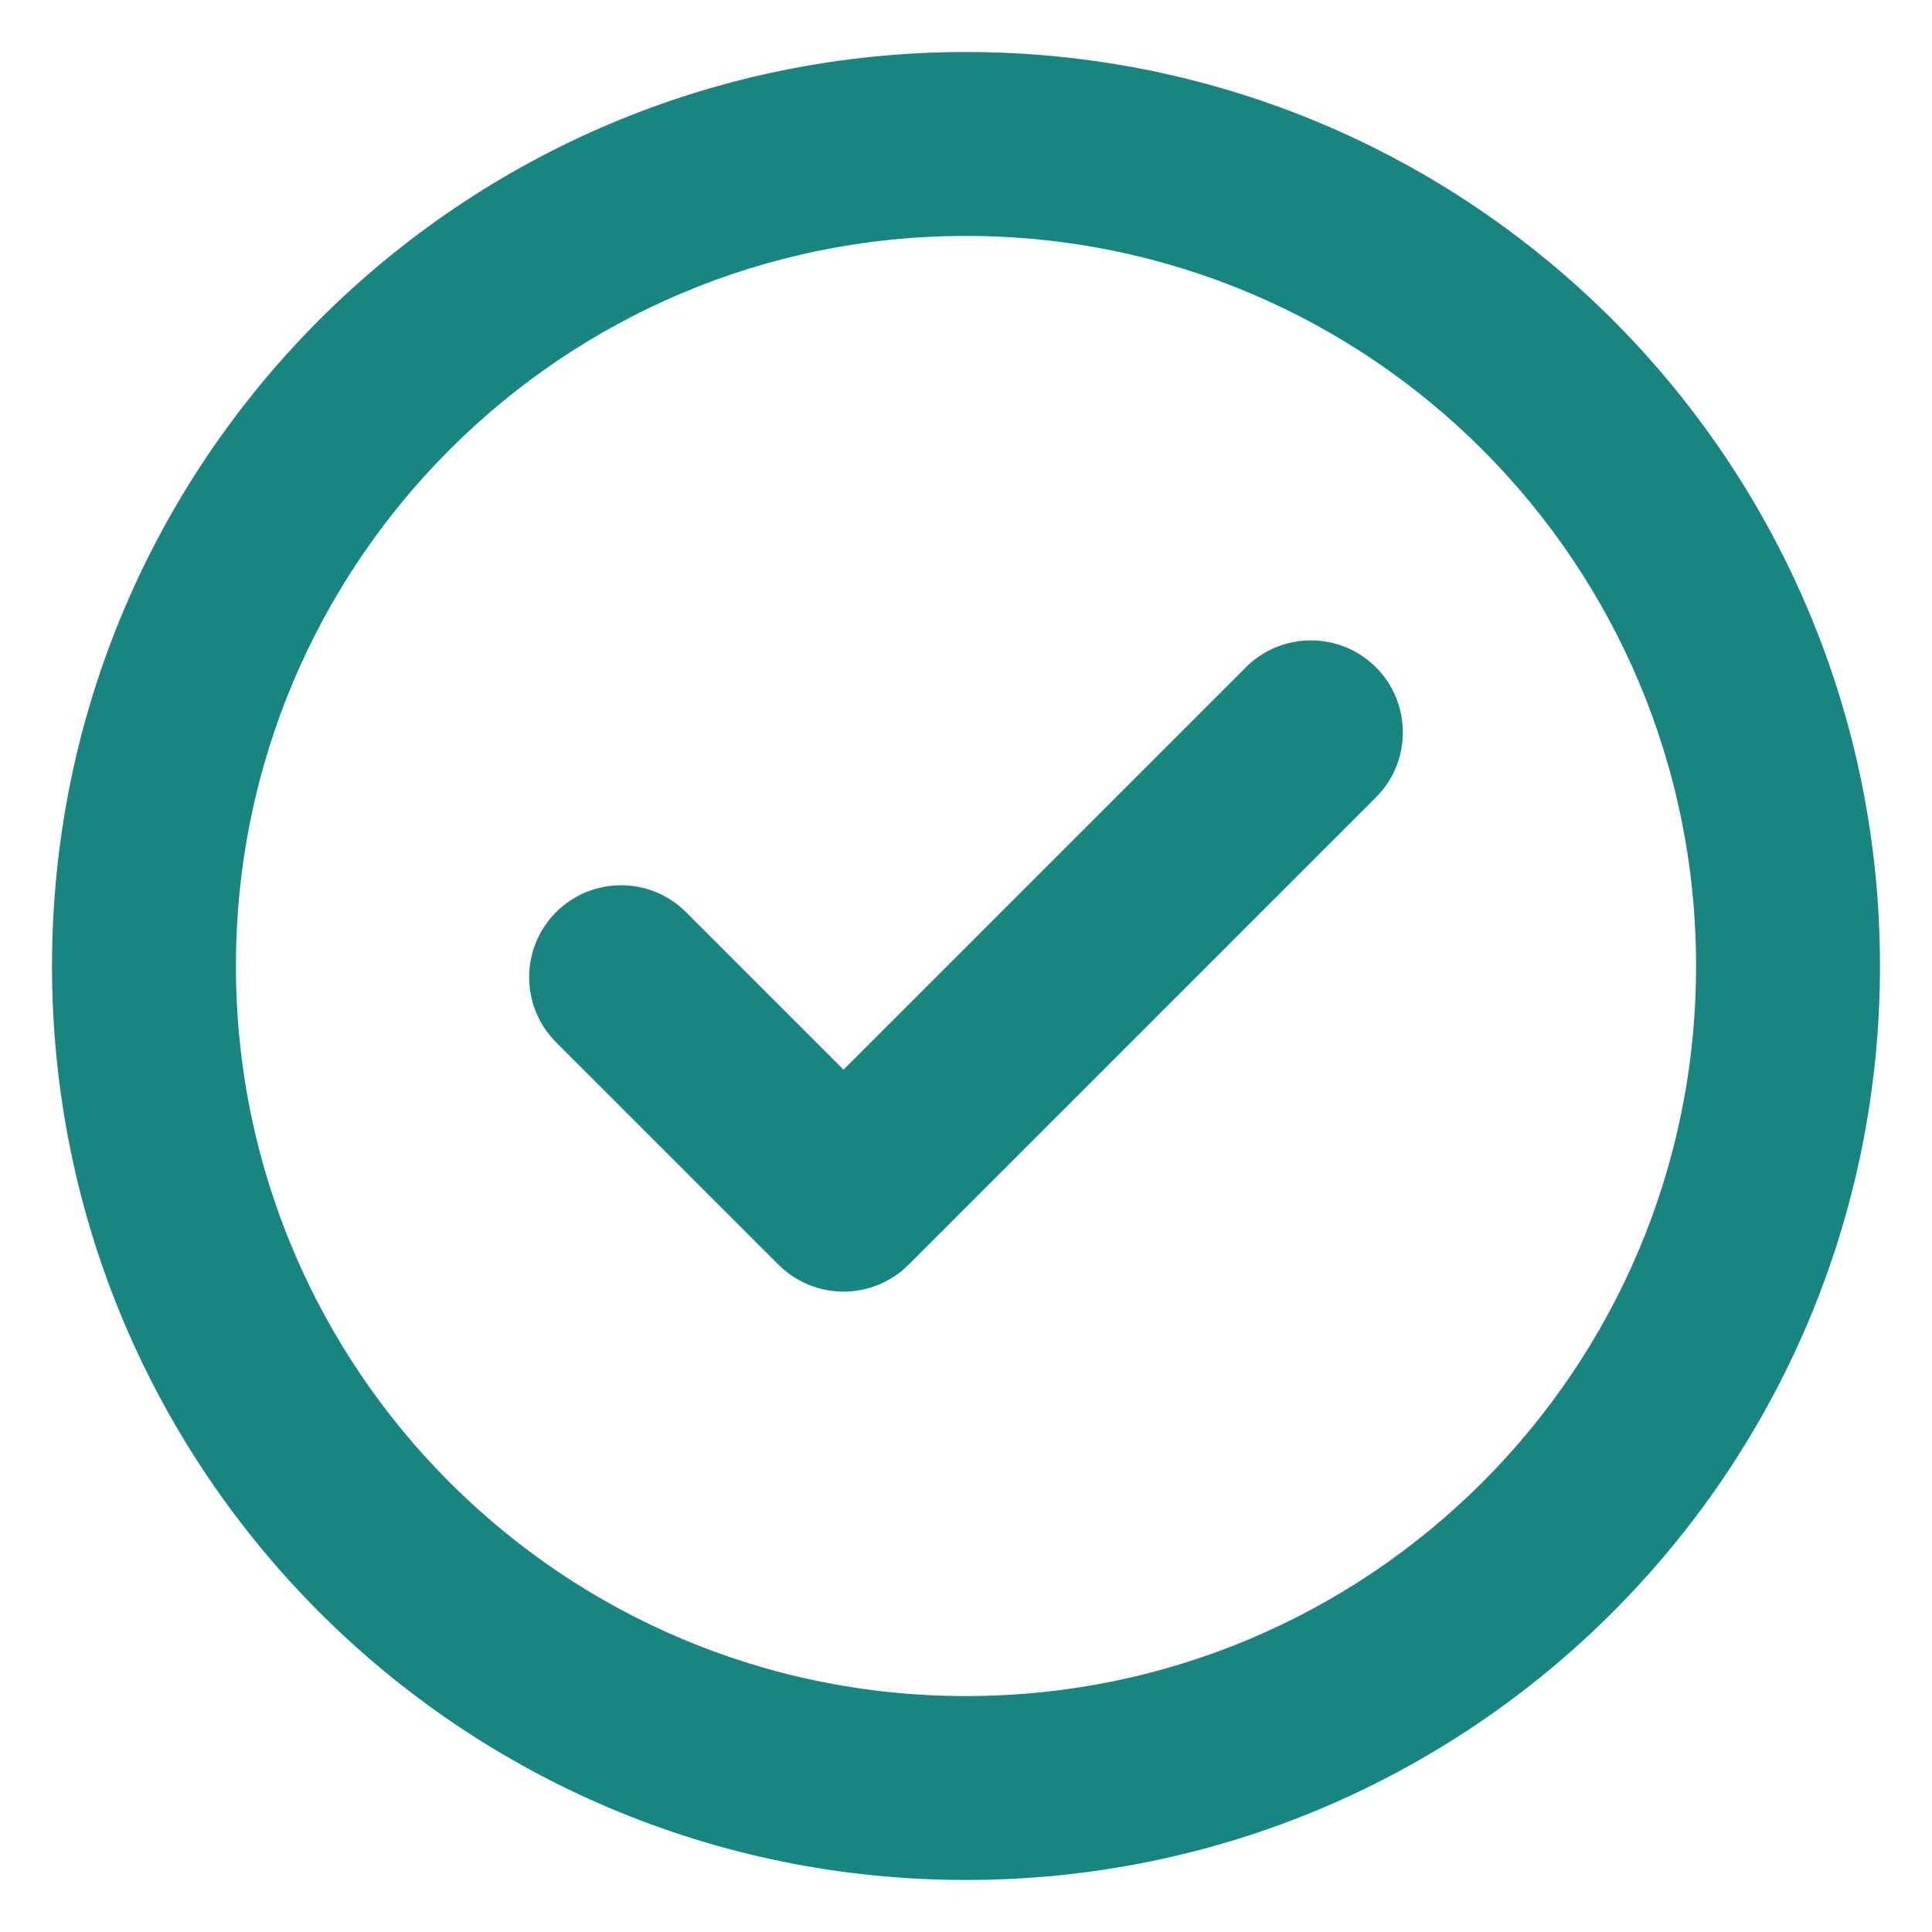
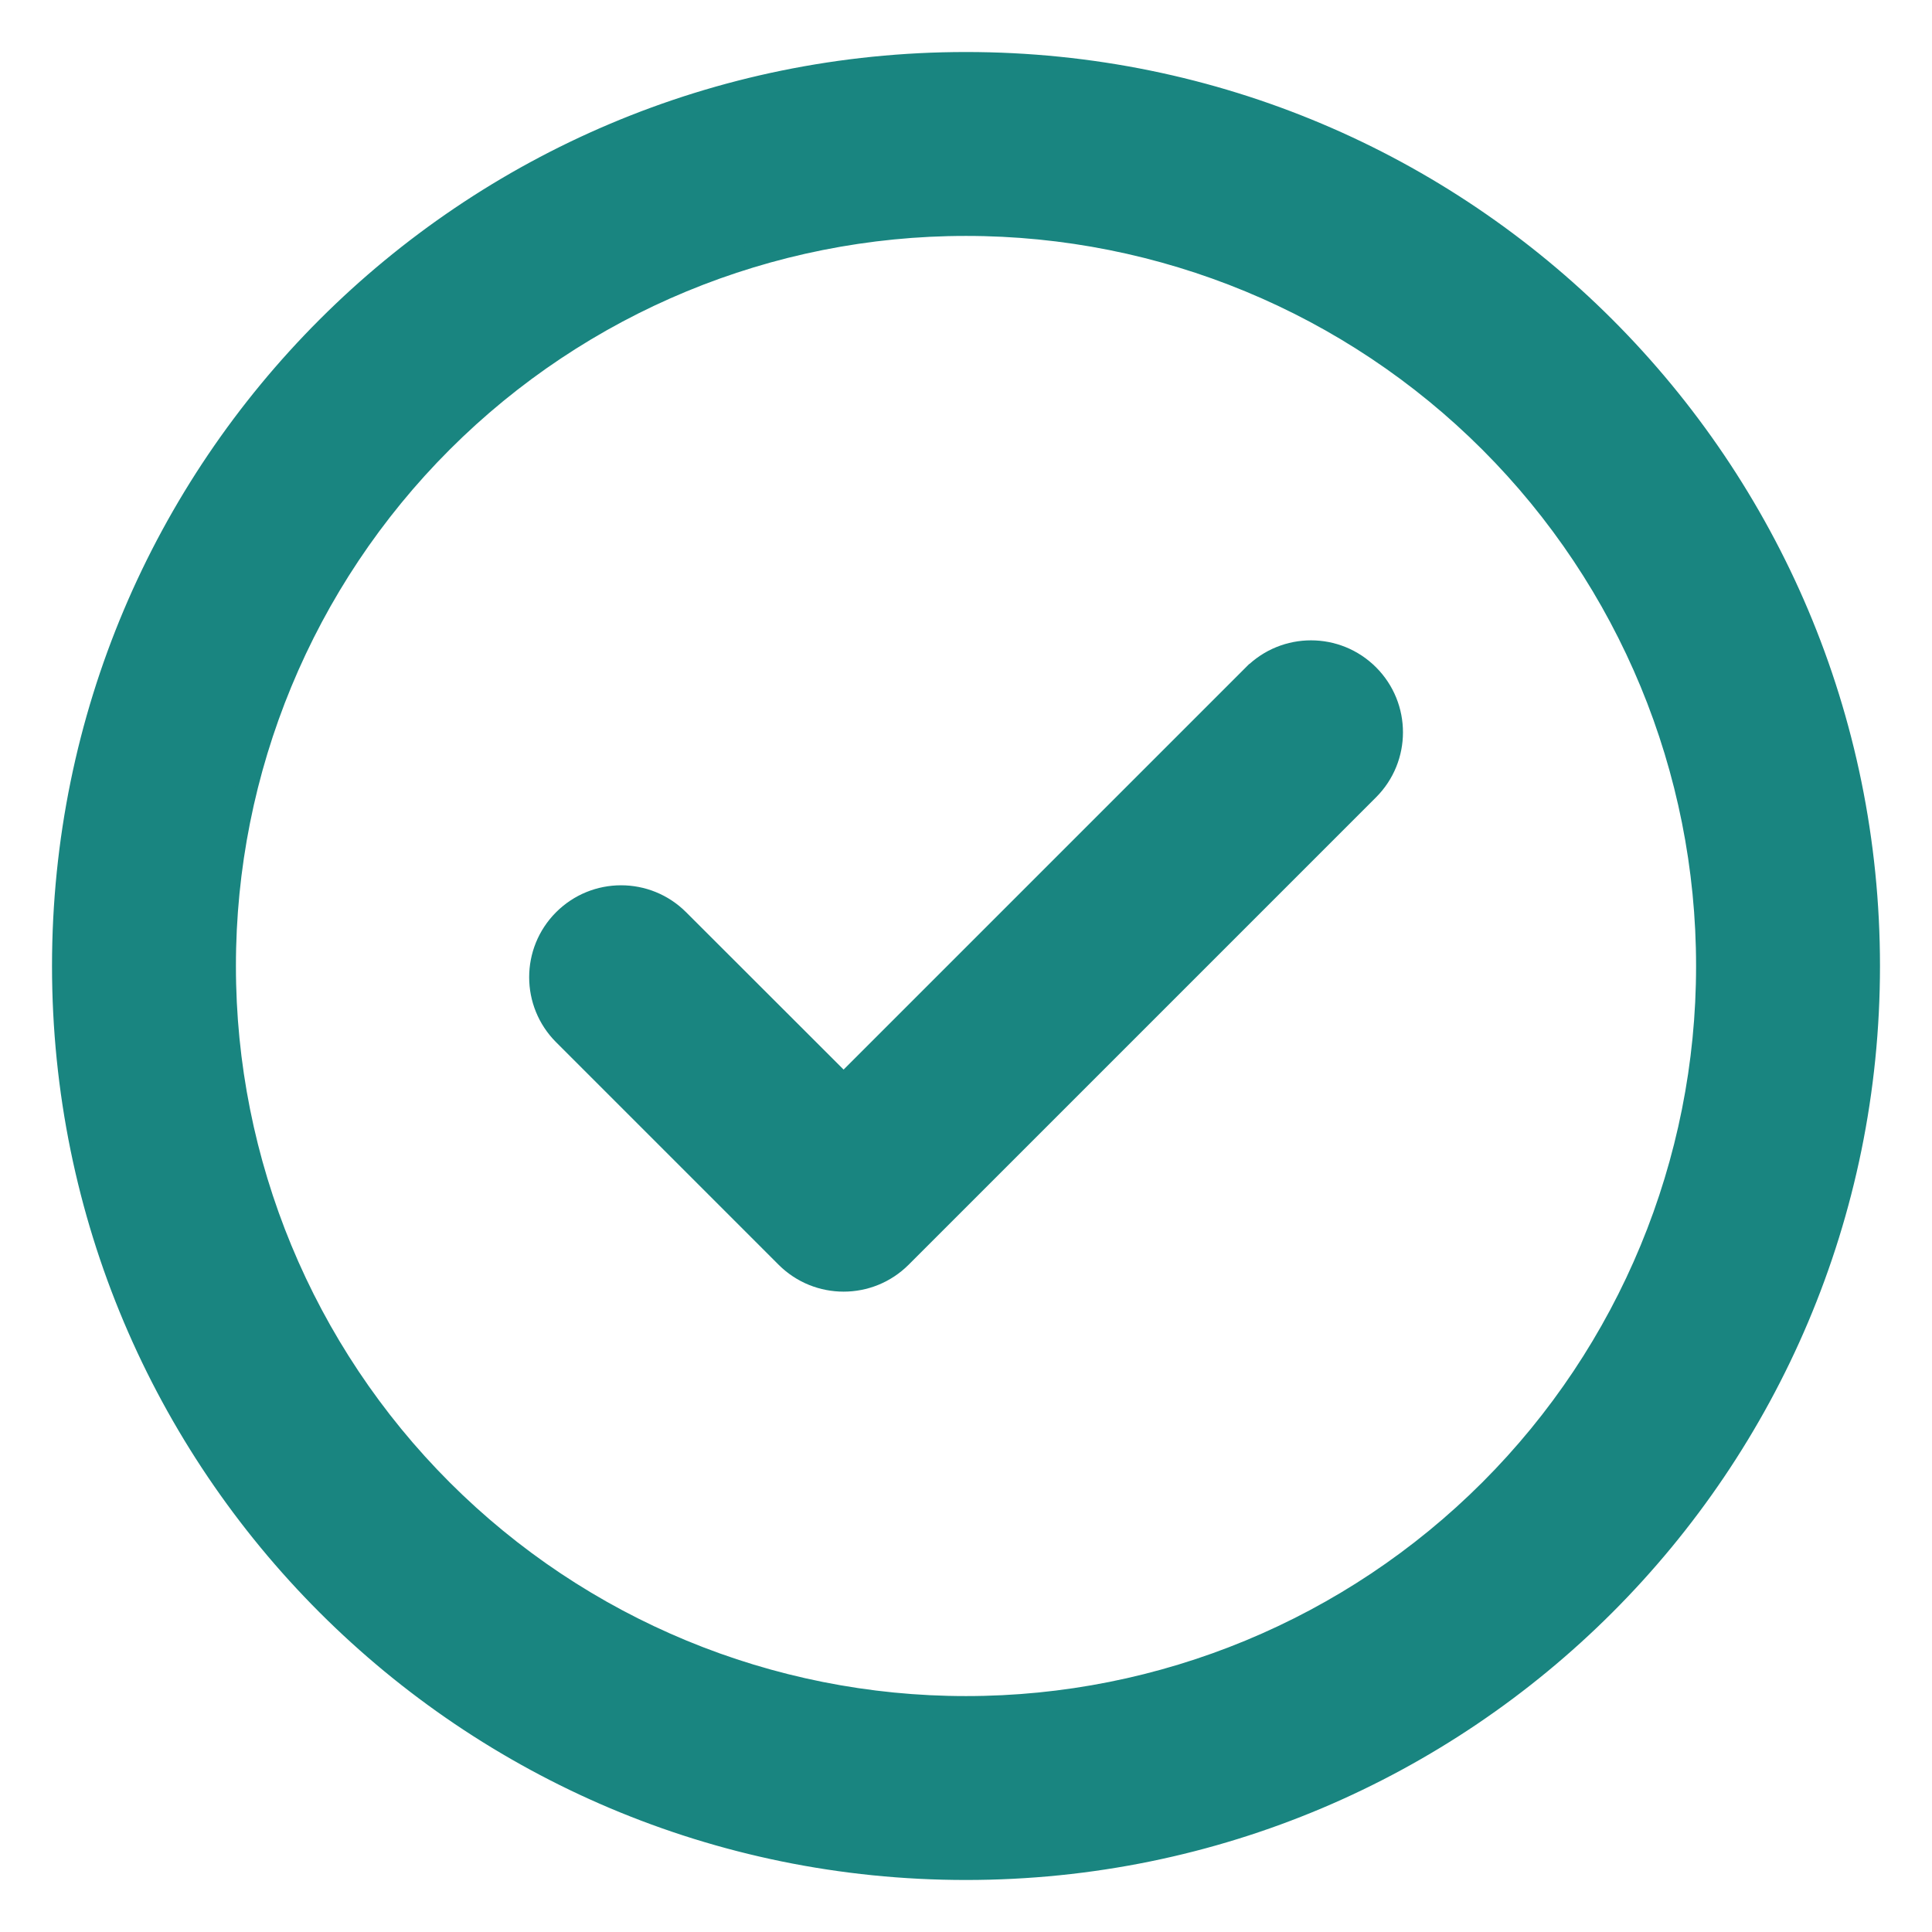
- <svg xmlns="http://www.w3.org/2000/svg" width="26" height="26" viewBox="0 0 26 26" fill="none">
-   <path d="M16.873 9.086L11.352 14.607L9.127 12.382C9.127 12.382 9.127 12.382 9.127 12.382C8.703 11.957 8.014 11.957 7.589 12.382C7.165 12.806 7.165 13.495 7.589 13.92C7.589 13.92 7.589 13.92 7.589 13.92L10.583 16.914L10.583 16.914C11.008 17.338 11.697 17.338 12.121 16.914L12.121 16.914L18.411 10.624C18.411 10.624 18.411 10.624 18.411 10.624C18.835 10.2 18.835 9.511 18.411 9.086C17.986 8.662 17.297 8.662 16.873 9.086L16.873 9.086ZM13 25.15C19.715 25.15 25.15 19.716 25.15 13C25.15 6.285 19.716 0.85 13 0.85C6.285 0.85 0.85 6.284 0.85 13C0.85 19.715 6.284 25.15 13 25.15ZM13 3.025C18.513 3.025 22.975 7.486 22.975 13C22.975 18.513 18.514 22.975 13 22.975C7.487 22.975 3.025 18.514 3.025 13C3.025 7.487 7.486 3.025 13 3.025Z" fill="#198580" stroke="#198580" stroke-width="0.3" />
+ <svg xmlns="http://www.w3.org/2000/svg" width="26" height="26" fill="none">
+   <path fill="#198580" stroke="#198580" stroke-width=".3" d="m16.873 9.086-5.52 5.52-2.226-2.224A1.087 1.087 0 1 0 7.59 13.92l2.994 2.994a1.088 1.088 0 0 0 1.538 0l6.29-6.29a1.087 1.087 0 1 0-1.538-1.538ZM13 25.15c6.715 0 12.15-5.434 12.15-12.15C25.15 6.285 19.716.85 13 .85 6.285.85.85 6.284.85 13c0 6.715 5.434 12.15 12.15 12.15Zm0-22.125A9.97 9.97 0 0 1 22.975 13 9.97 9.97 0 0 1 13 22.975 9.97 9.97 0 0 1 3.025 13 9.97 9.97 0 0 1 13 3.025Z" />
</svg>
